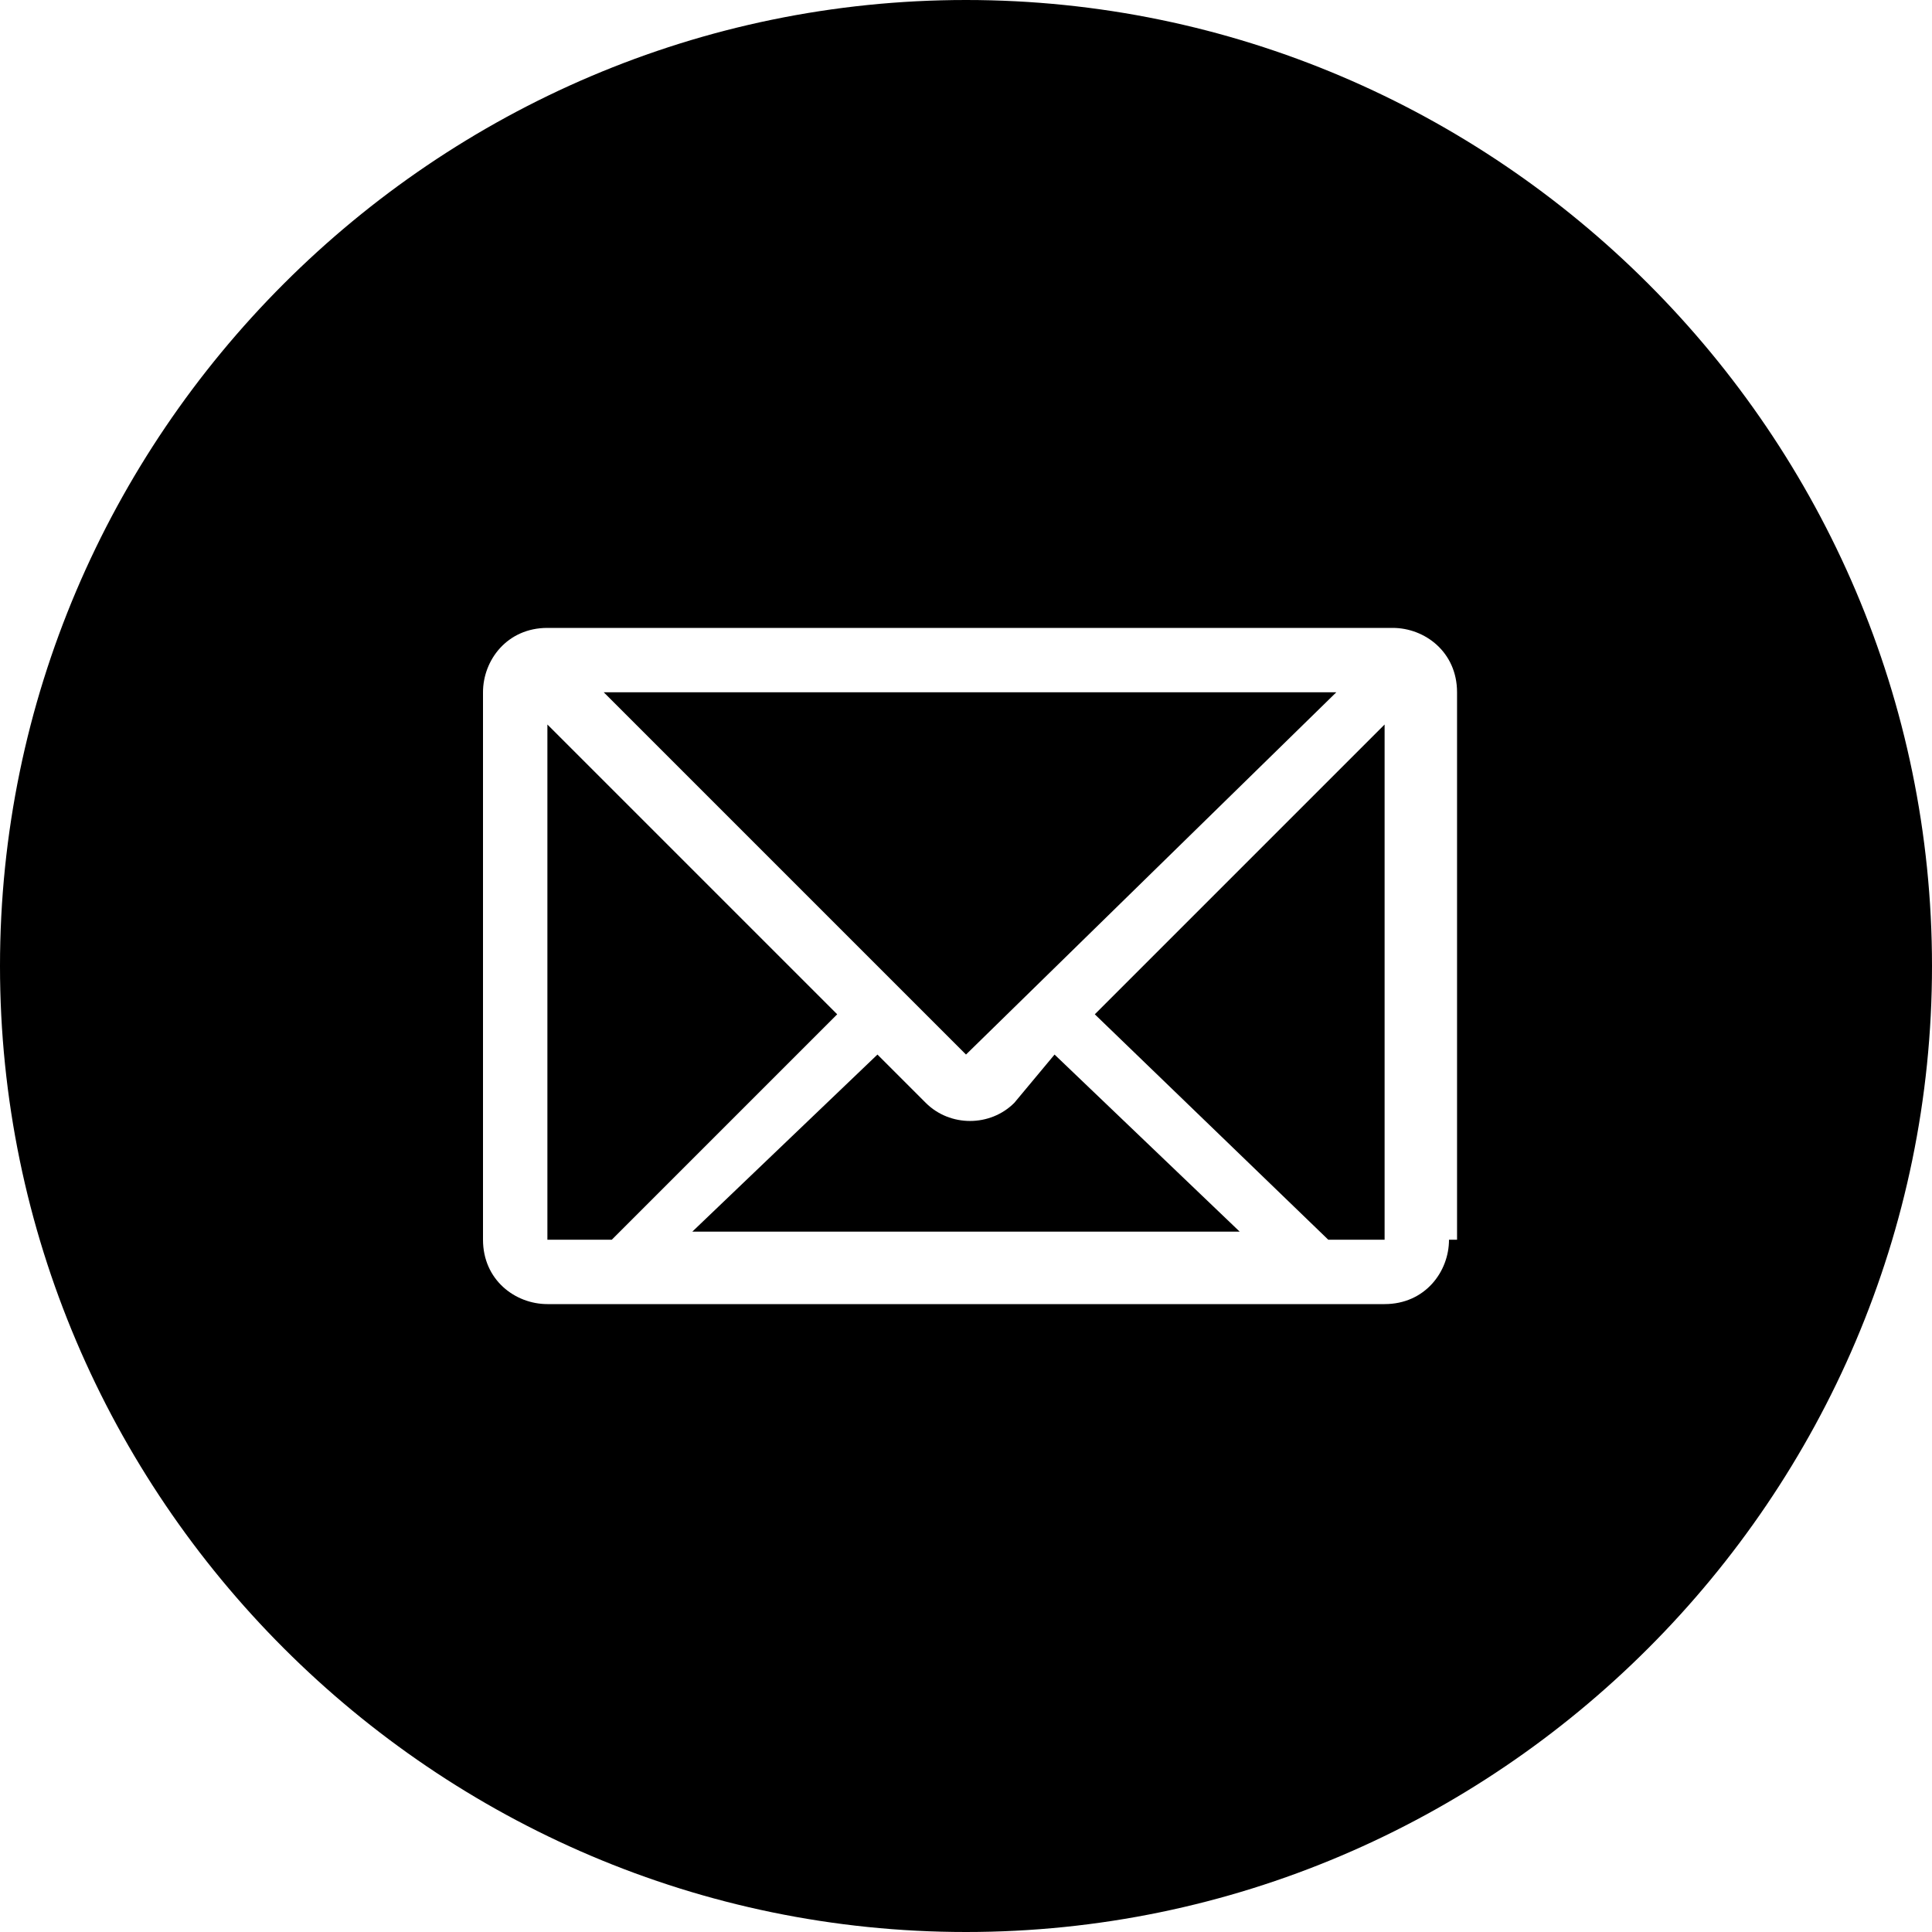
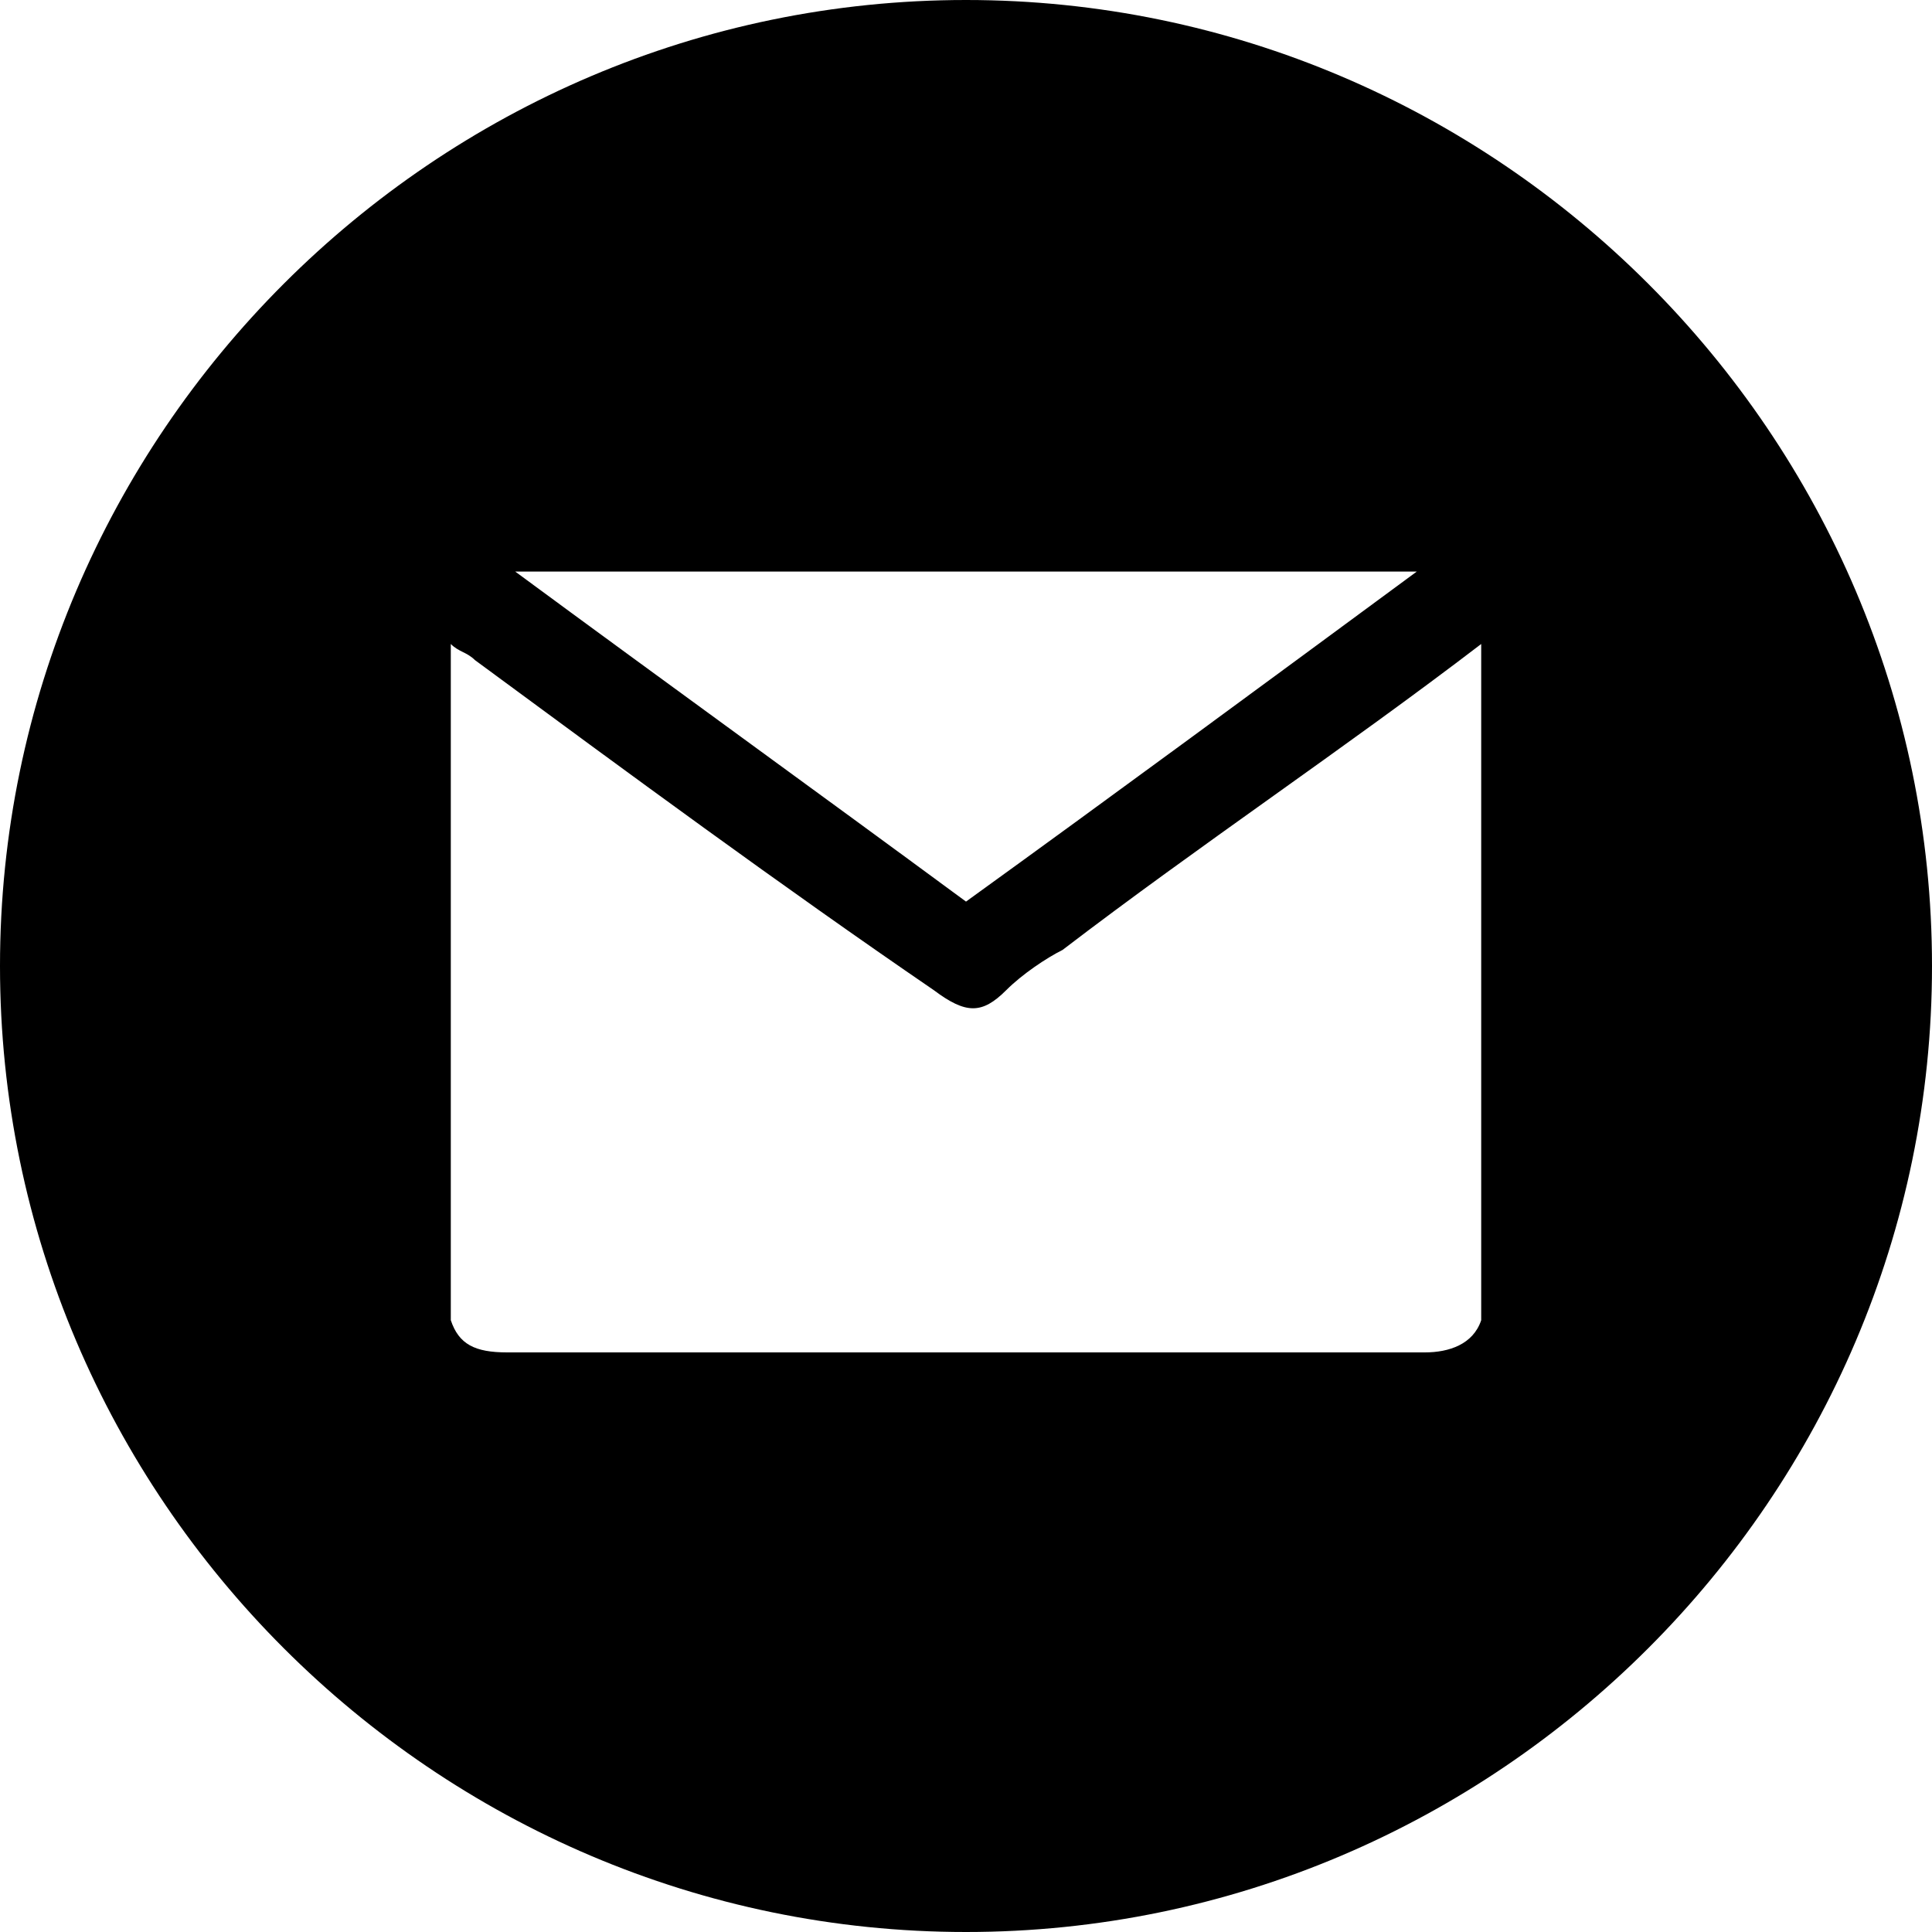
<svg xmlns="http://www.w3.org/2000/svg" version="1.1" id="Capa_1" x="0px" y="0px" viewBox="0 0 24 24" style="enable-background:new 0 0 24 24;" xml:space="preserve">
-   <path d="M12.6,13.7c-0.3,0.3-0.8,0.3-1.1,0l-0.6-0.6l-2.3,2.2h6.8l-2.3-2.2L12.6,13.7z M16.6,8.6H7.5l4.5,4.5L16.6,8.6z M6.8,9v6.4  h0.8l2.8-2.8L6.8,9z M16.5,15.4h0.7V9l-3.6,3.6L16.5,15.4z M12,0C5.4,0,0,5.4,0,12s5.4,12,12,12s12-5.4,12-12S18.6,0,12,0z M18,15.4  c0,0.4-0.3,0.8-0.8,0.8H6.8c-0.4,0-0.8-0.3-0.8-0.8V8.6c0-0.4,0.3-0.8,0.8-0.8h10.5c0.4,0,0.8,0.3,0.8,0.8V15.4z" />
+   <path d="M12,0C5.4,0,0,5.4,0,12s5.4,12,12,12s12-5.4,12-12S18.6,0,12,0z M17.6,7.1c-1.9,1.4-3.8,2.8-5.6,4.1  c-1.9-1.4-3.7-2.7-5.6-4.1C10.1,7.1,13.8,7.1,17.6,7.1z M18.4,16.4c-0.1,0.3-0.4,0.4-0.7,0.4c-3.8,0-7.6,0-11.4,0  c-0.4,0-0.6-0.1-0.7-0.4c0-2.8,0-5.6,0-8.4c0.1,0.1,0.2,0.1,0.3,0.2c1.9,1.4,3.8,2.8,5.7,4.1c0.4,0.3,0.6,0.3,0.9,0  c0.2-0.2,0.5-0.4,0.7-0.5c1.7-1.3,3.5-2.5,5.2-3.8C18.4,10.8,18.4,13.6,18.4,16.4z" />
</svg>
